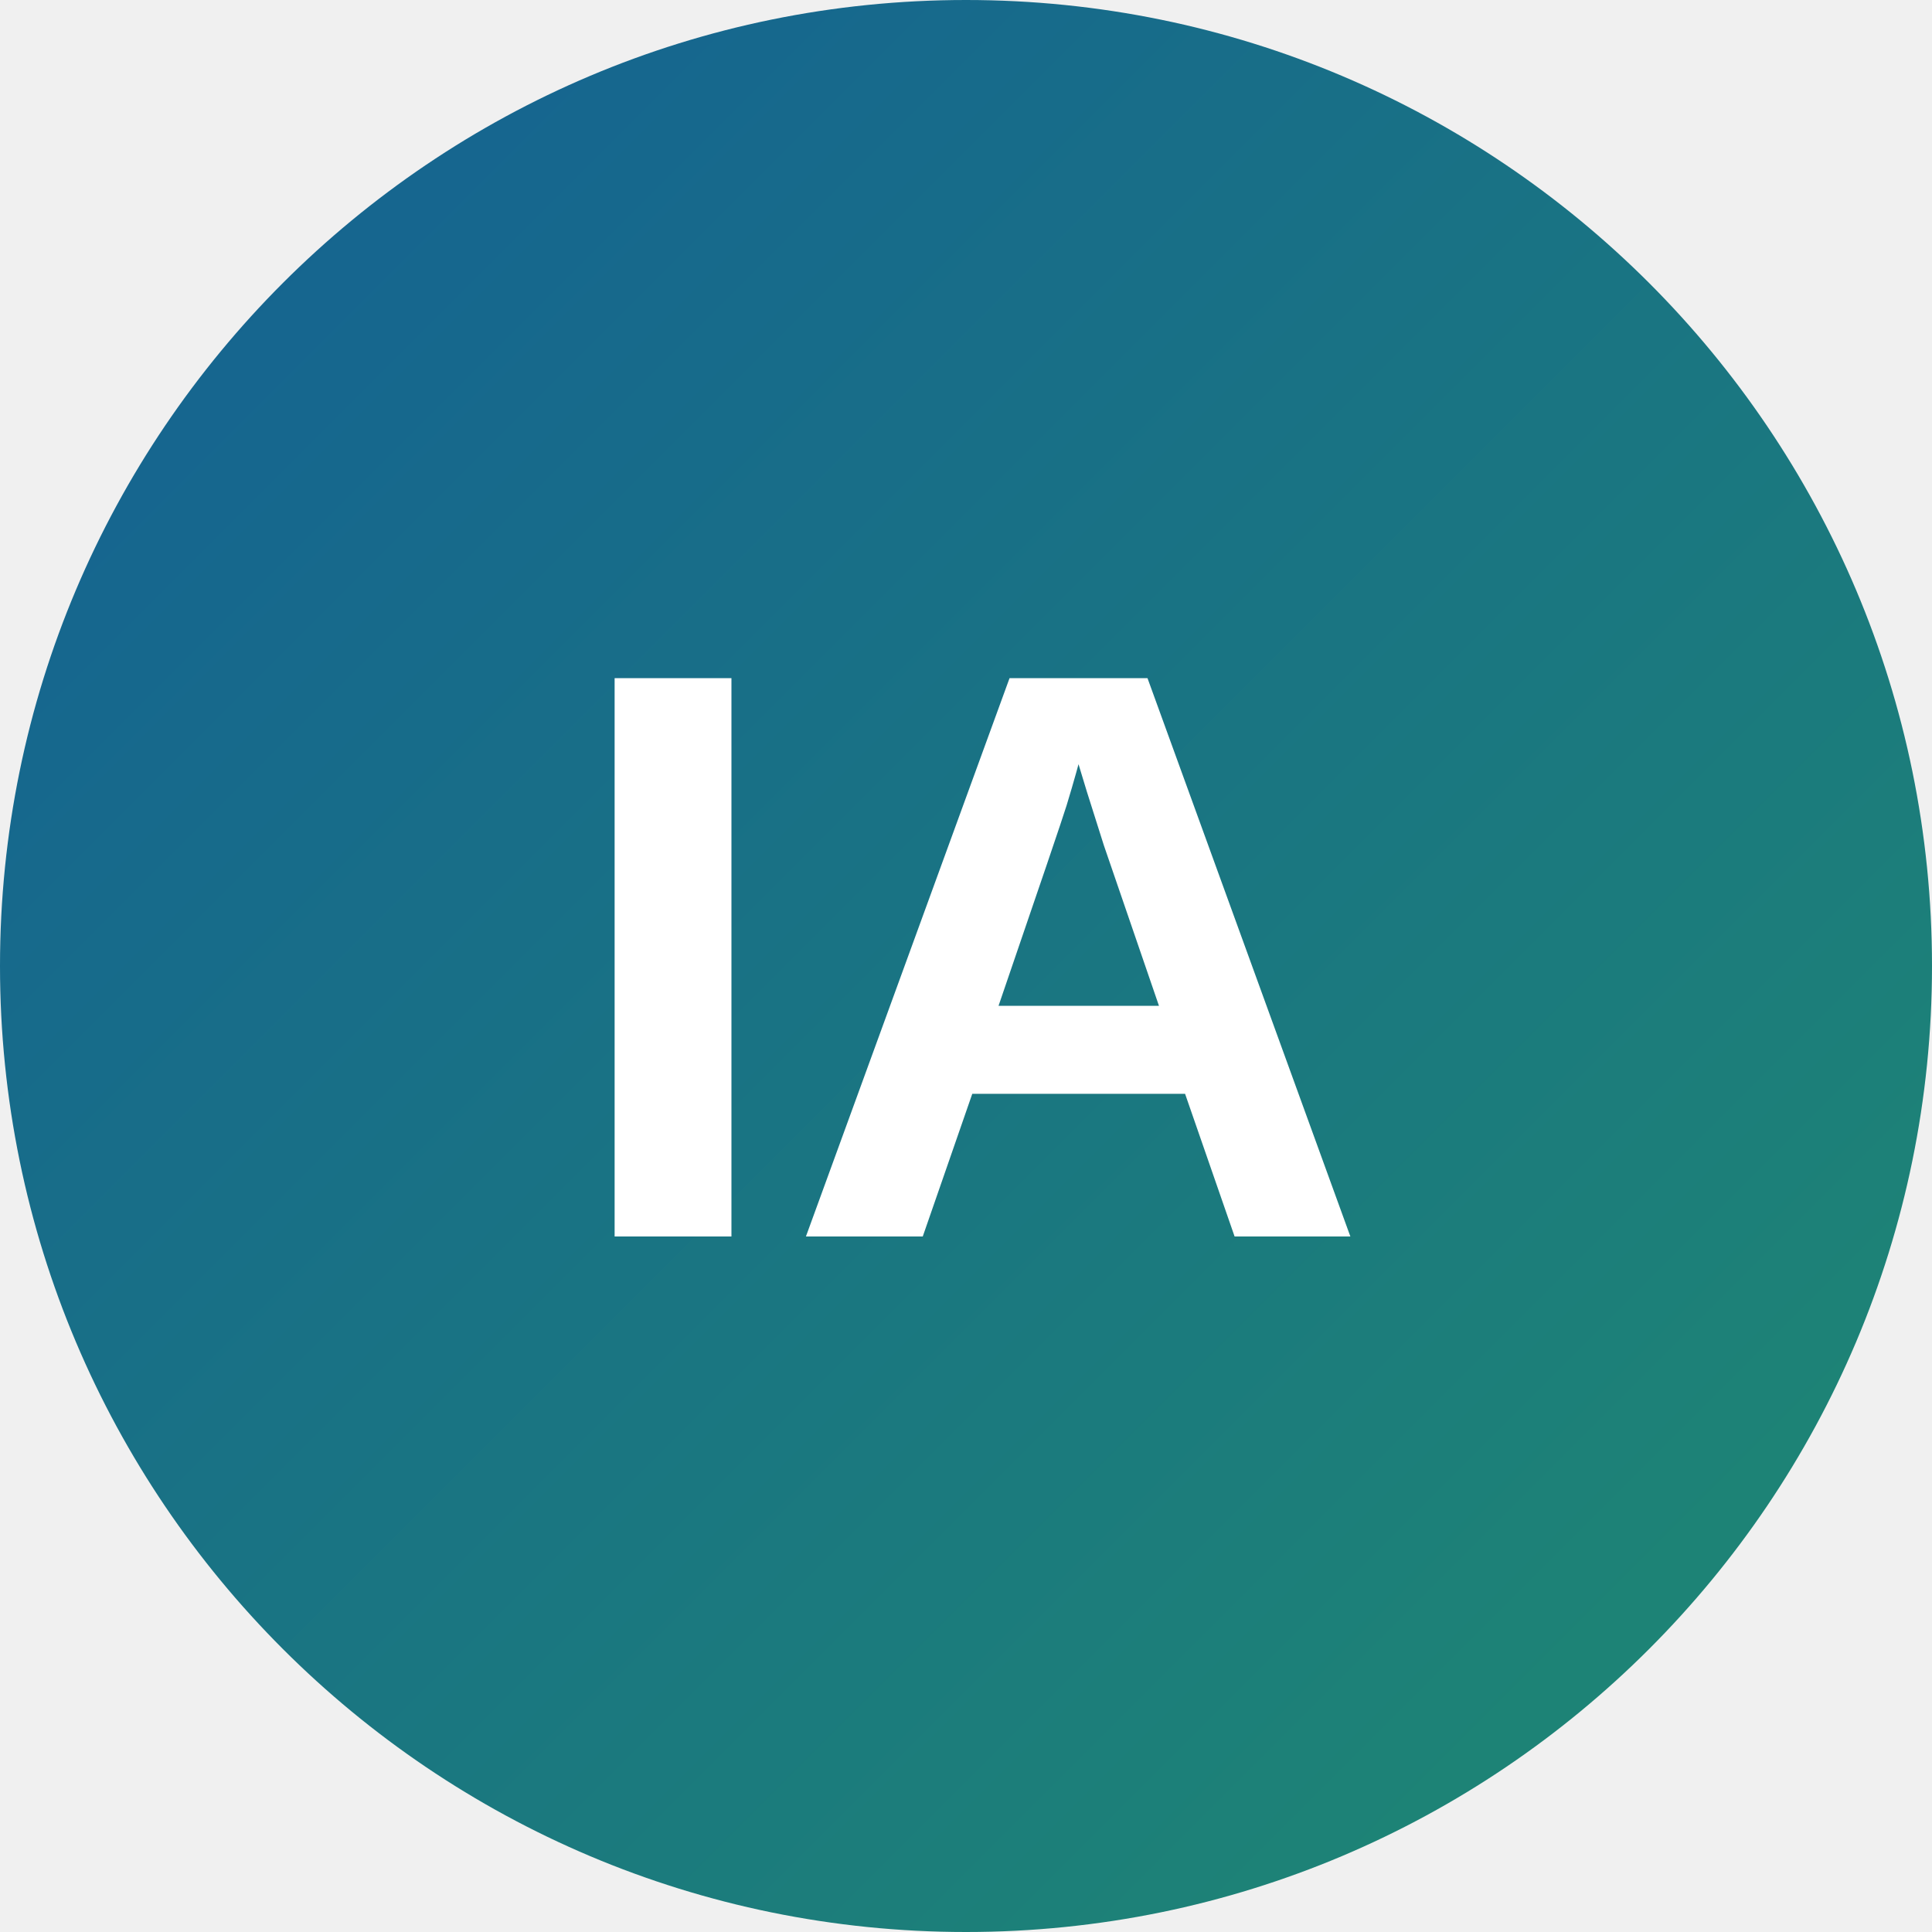
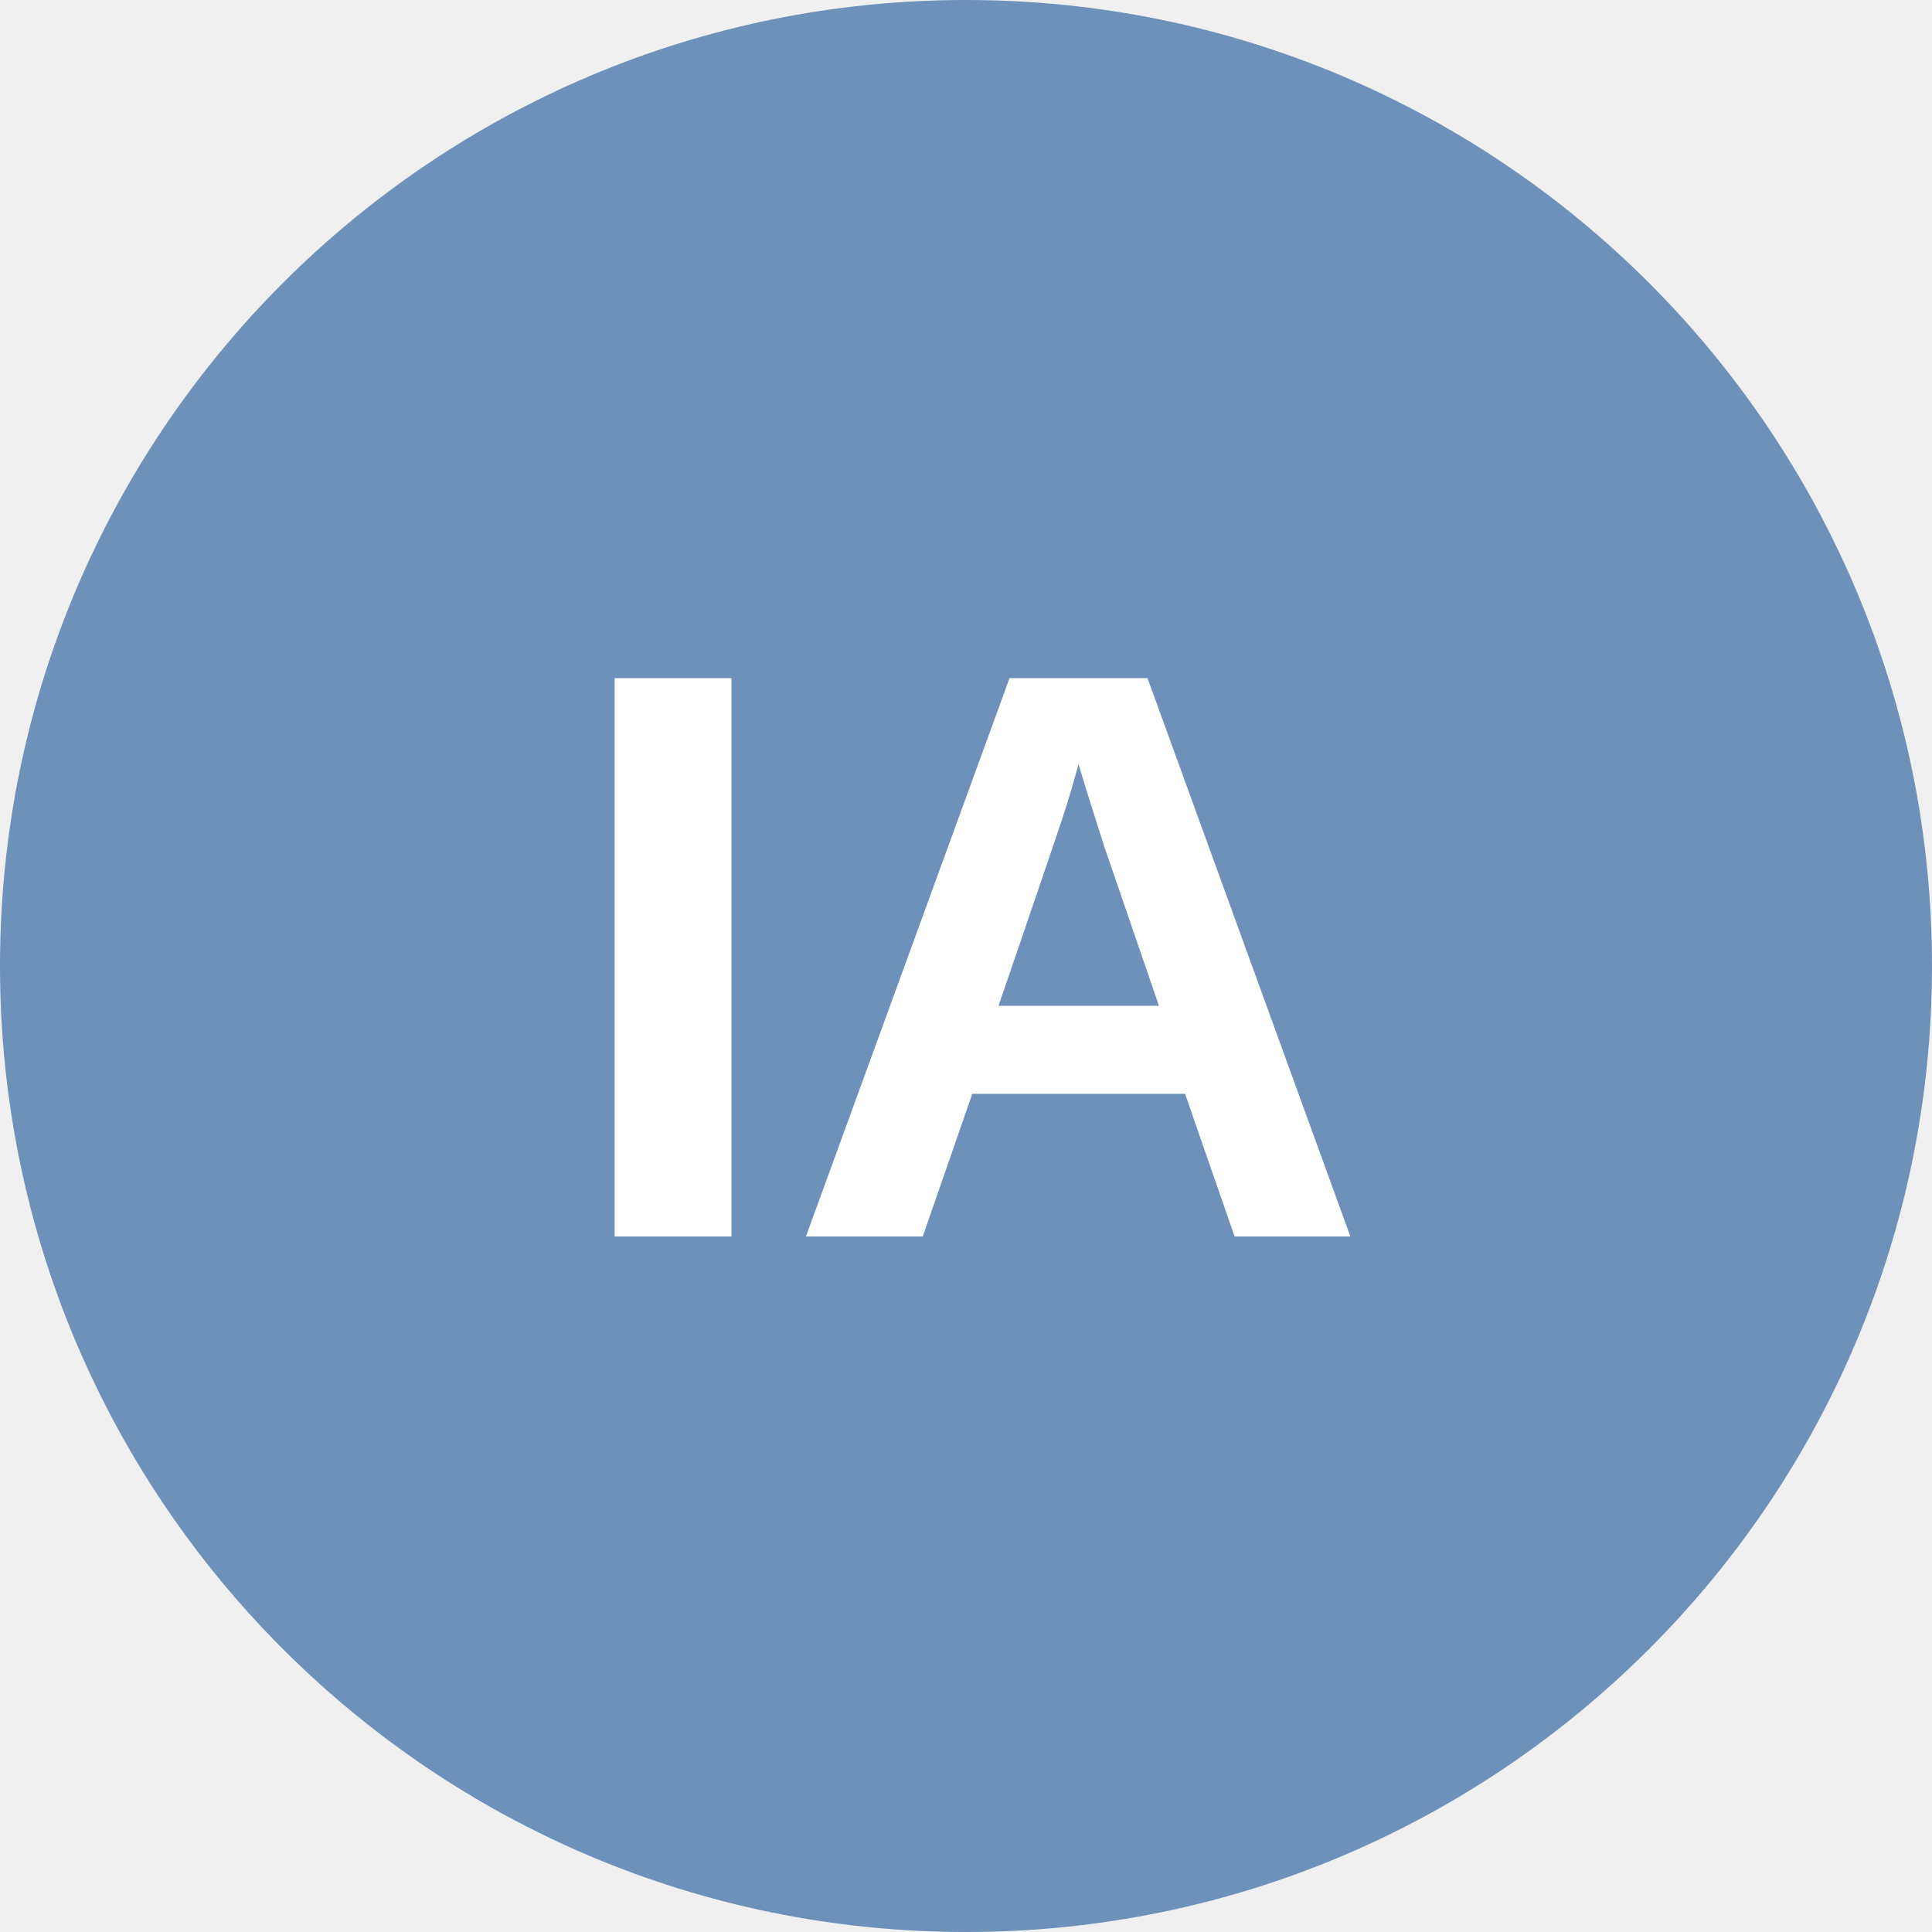
<svg xmlns="http://www.w3.org/2000/svg" viewBox="0 0 200 200" role="img" aria-label="Author avatar placeholder">
-   <defs>
-     <linearGradient id="a" x1="0" y1="0" x2="1" y2="1">
-       <stop offset="0" stop-color="#145F95" />
-       <stop offset="1" stop-color="#1F8A70" />
-     </linearGradient>
-   </defs>
-   <rect width="200" height="200" rx="100" fill="url(#a)" />
+   <rect width="200" height="200" rx="100" fill="#6D91B9" />
  <text x="100" y="128" font-family="Arial, sans-serif" font-size="84" font-weight="bold" fill="#ffffff" text-anchor="middle">IA</text>
</svg>
